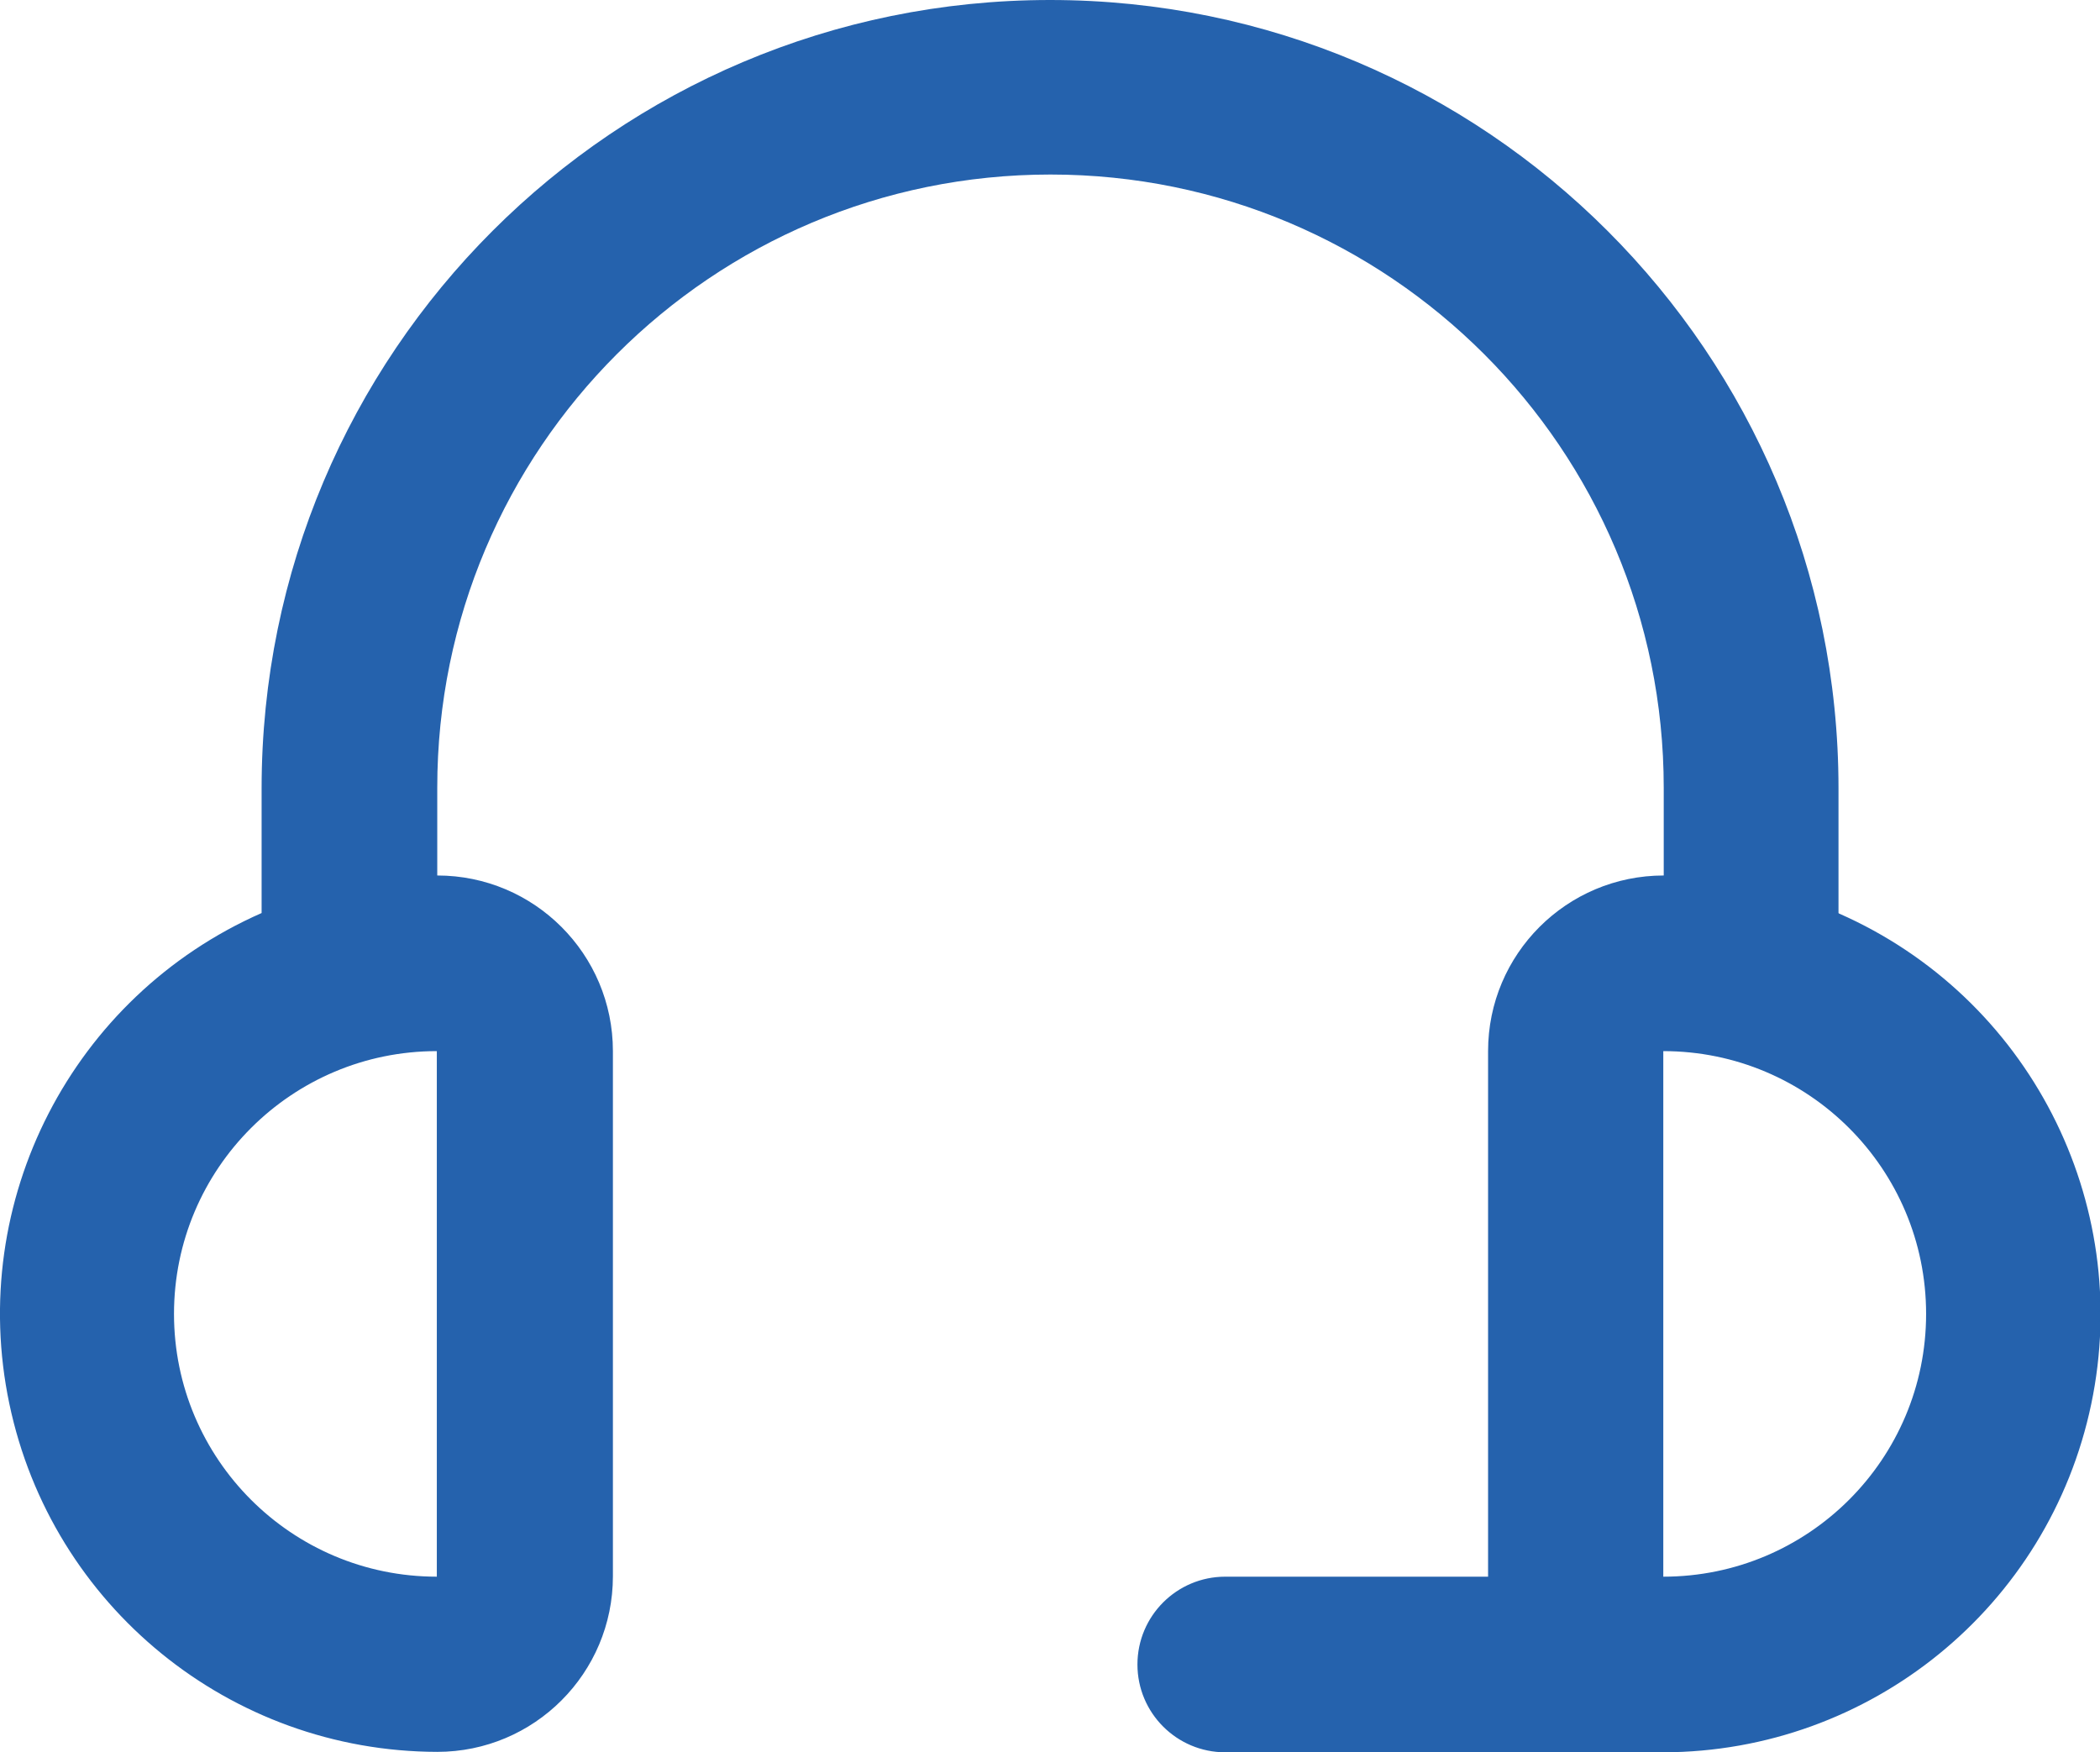
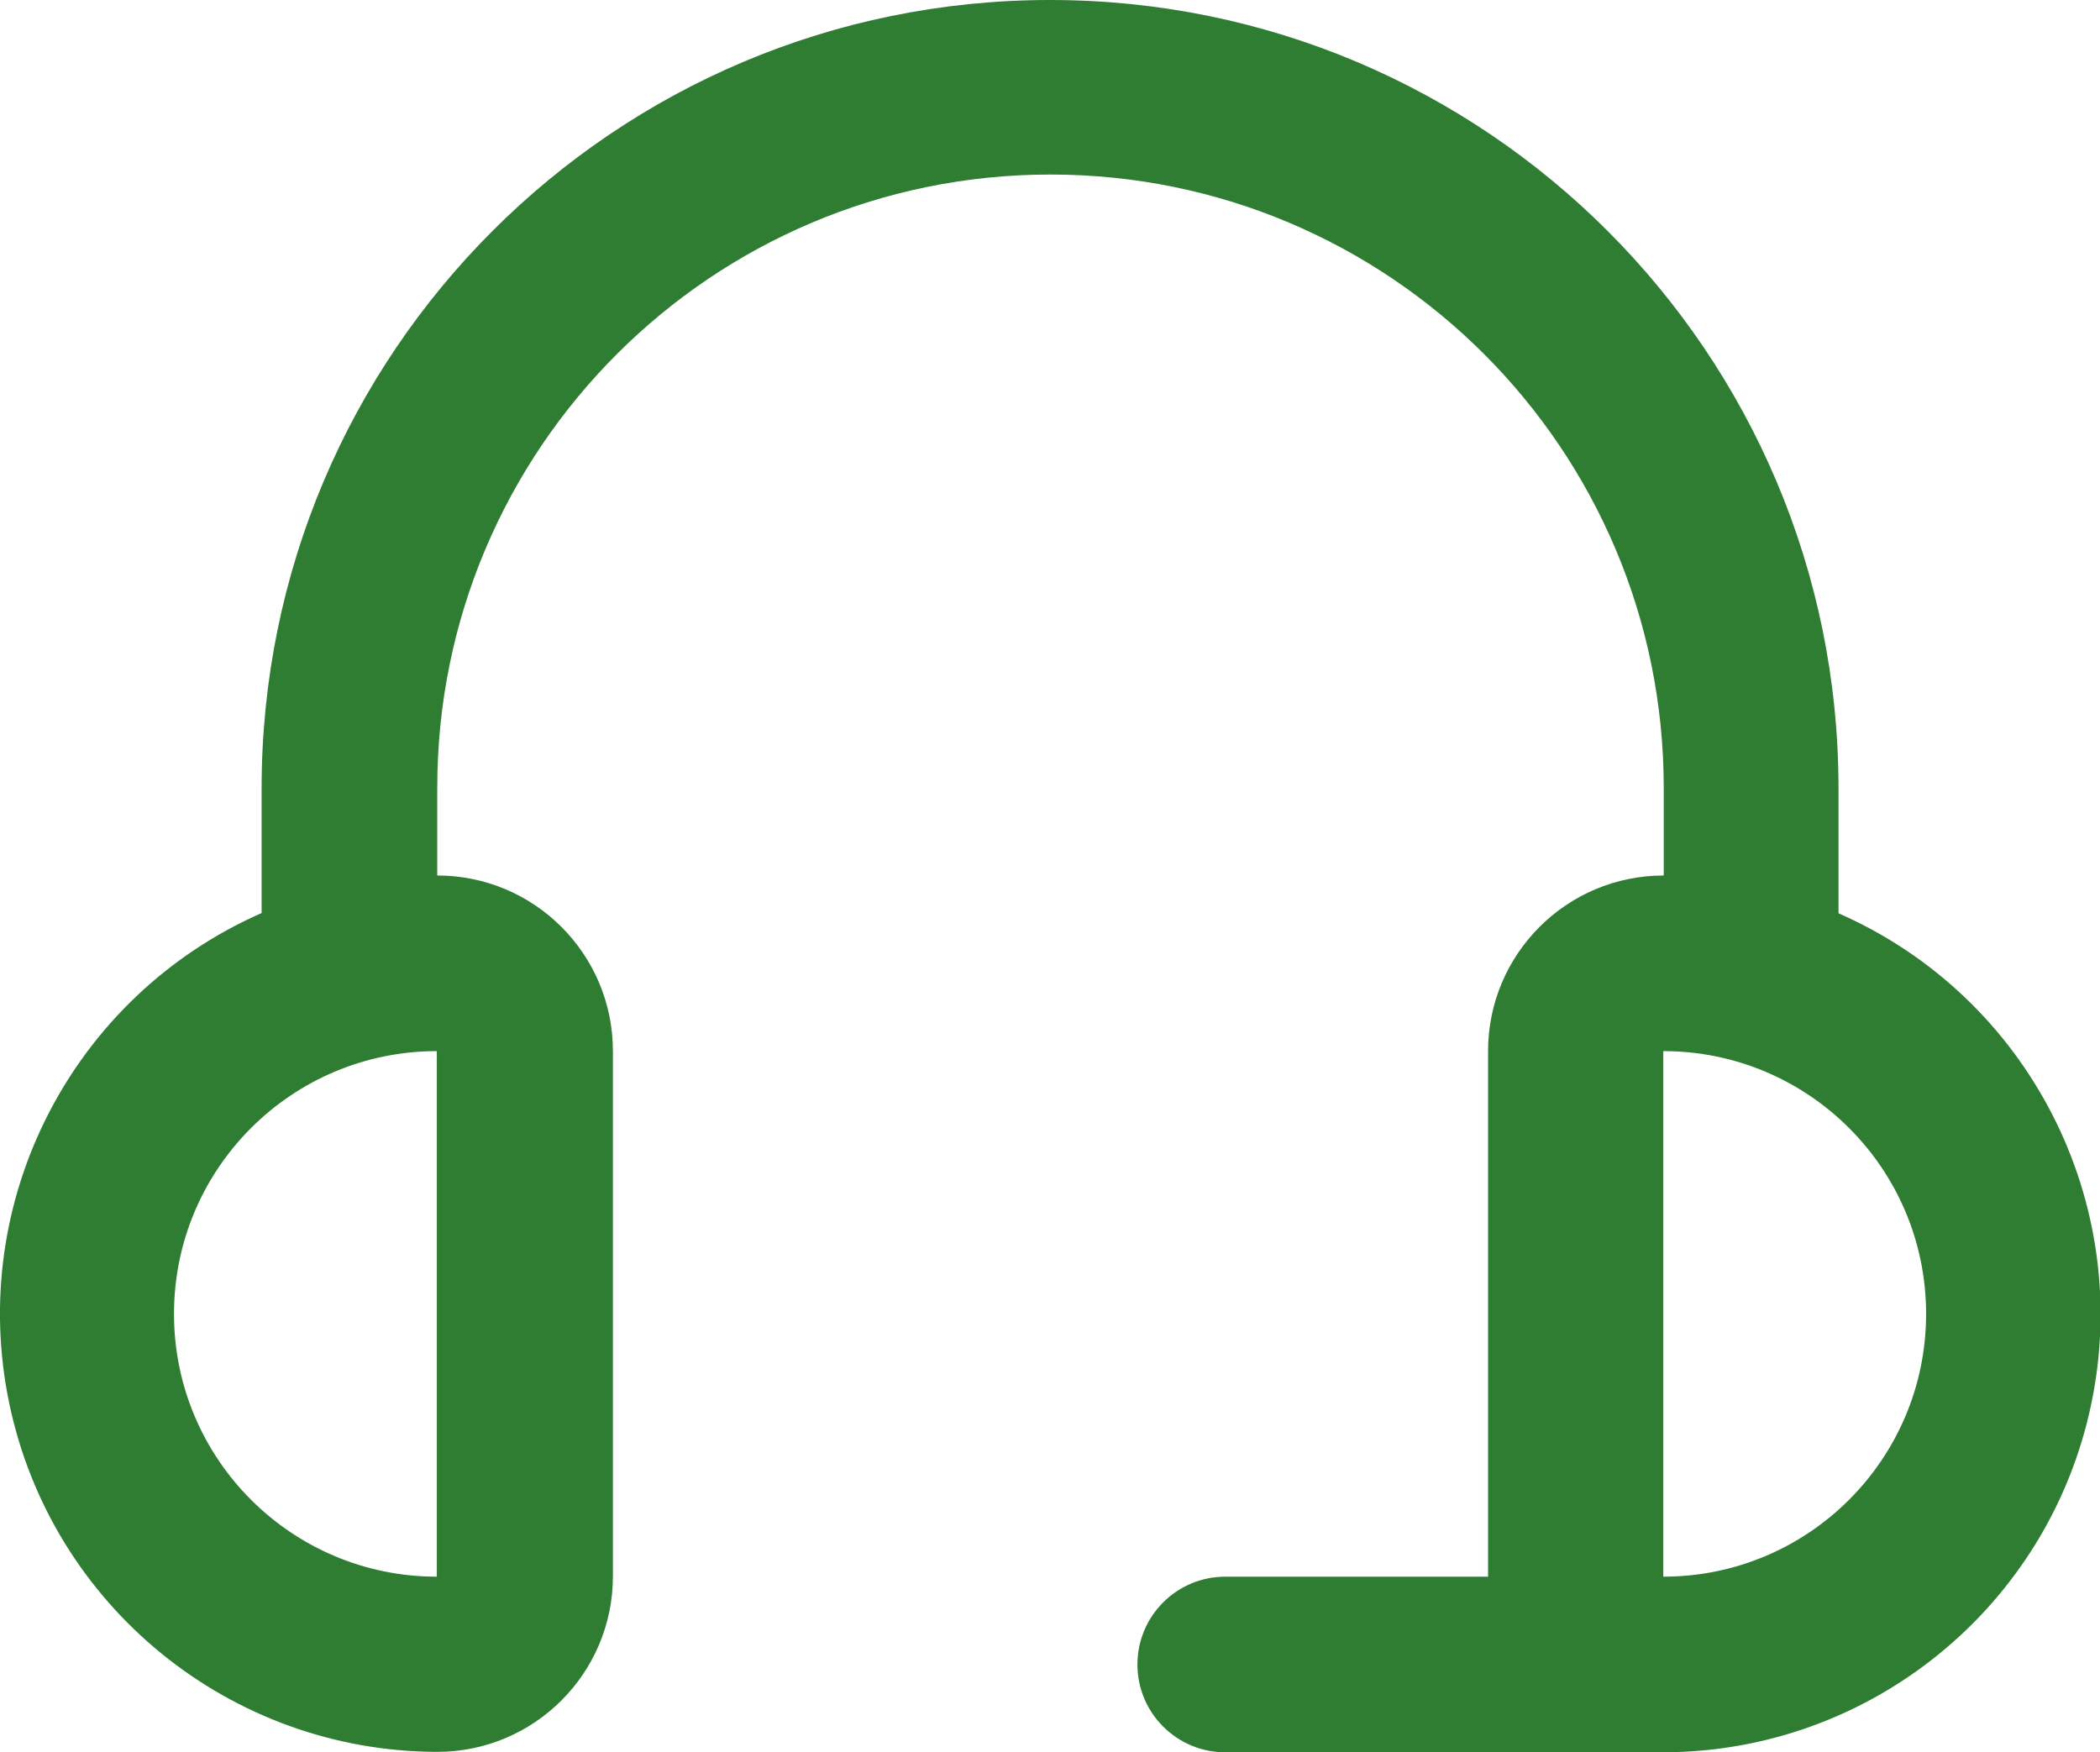
<svg xmlns="http://www.w3.org/2000/svg" width="19.129" height="15.96" viewBox="0 0 19.129 15.96">
-   <path id="auriculares" d="M16.761,10.318V9.182a7.182,7.182,0,1,0-14.364,0v1.136a3.99,3.99,0,0,0,1.6,7.642,1.6,1.6,0,0,0,1.6-1.6V11.576a1.6,1.6,0,0,0-1.6-1.6v-.8a5.586,5.586,0,1,1,11.172,0v.8a1.6,1.6,0,0,0-1.6,1.6v4.788H11.175a.8.8,0,1,0,0,1.6h3.99a3.99,3.99,0,0,0,1.6-7.642ZM3.993,16.364h0a2.394,2.394,0,1,1,0-4.788Zm11.172,0V11.576a2.394,2.394,0,1,1,0,4.788Z" transform="translate(-0.014 -2)" fill="#2562ad" />
+   <path id="auriculares" d="M16.761,10.318V9.182a7.182,7.182,0,1,0-14.364,0v1.136a3.99,3.99,0,0,0,1.6,7.642,1.6,1.6,0,0,0,1.6-1.6V11.576a1.6,1.6,0,0,0-1.6-1.6v-.8a5.586,5.586,0,1,1,11.172,0v.8a1.6,1.6,0,0,0-1.6,1.6v4.788H11.175a.8.8,0,1,0,0,1.6h3.99a3.99,3.99,0,0,0,1.6-7.642ZM3.993,16.364h0a2.394,2.394,0,1,1,0-4.788Zm11.172,0V11.576a2.394,2.394,0,1,1,0,4.788Z" transform="translate(-0.014 -2)" fill="#2e7d32" />
</svg>
